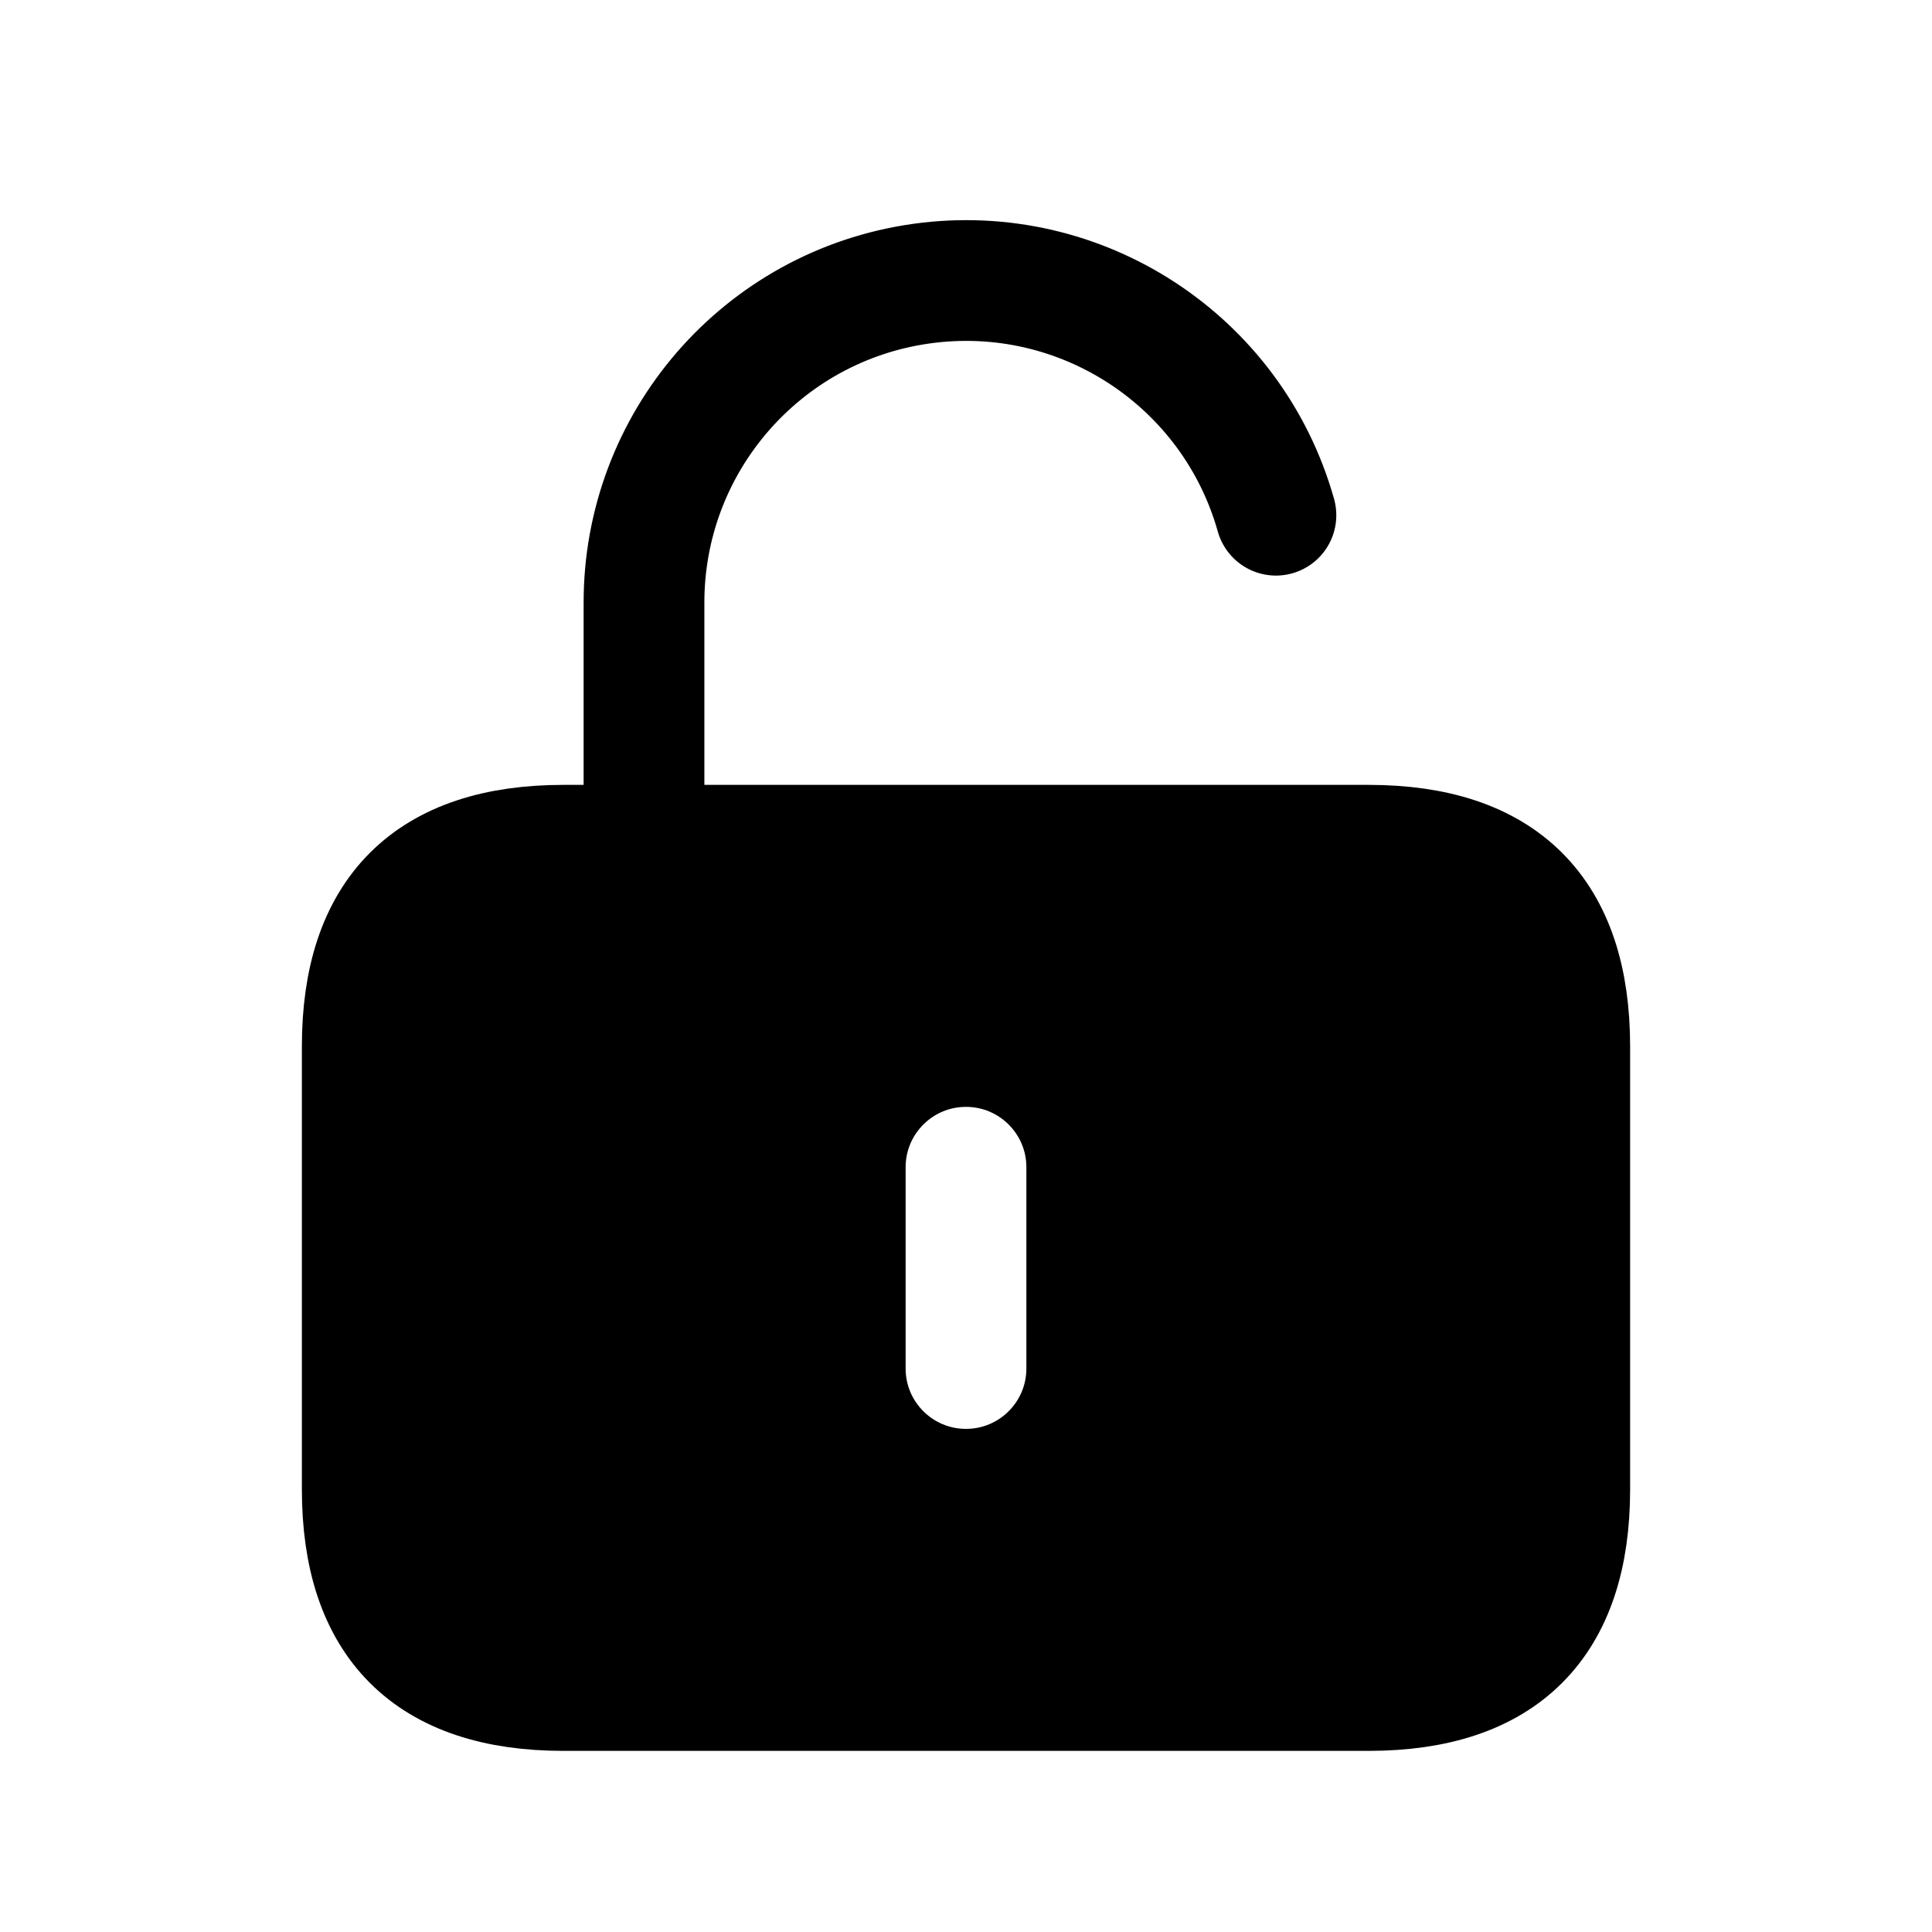
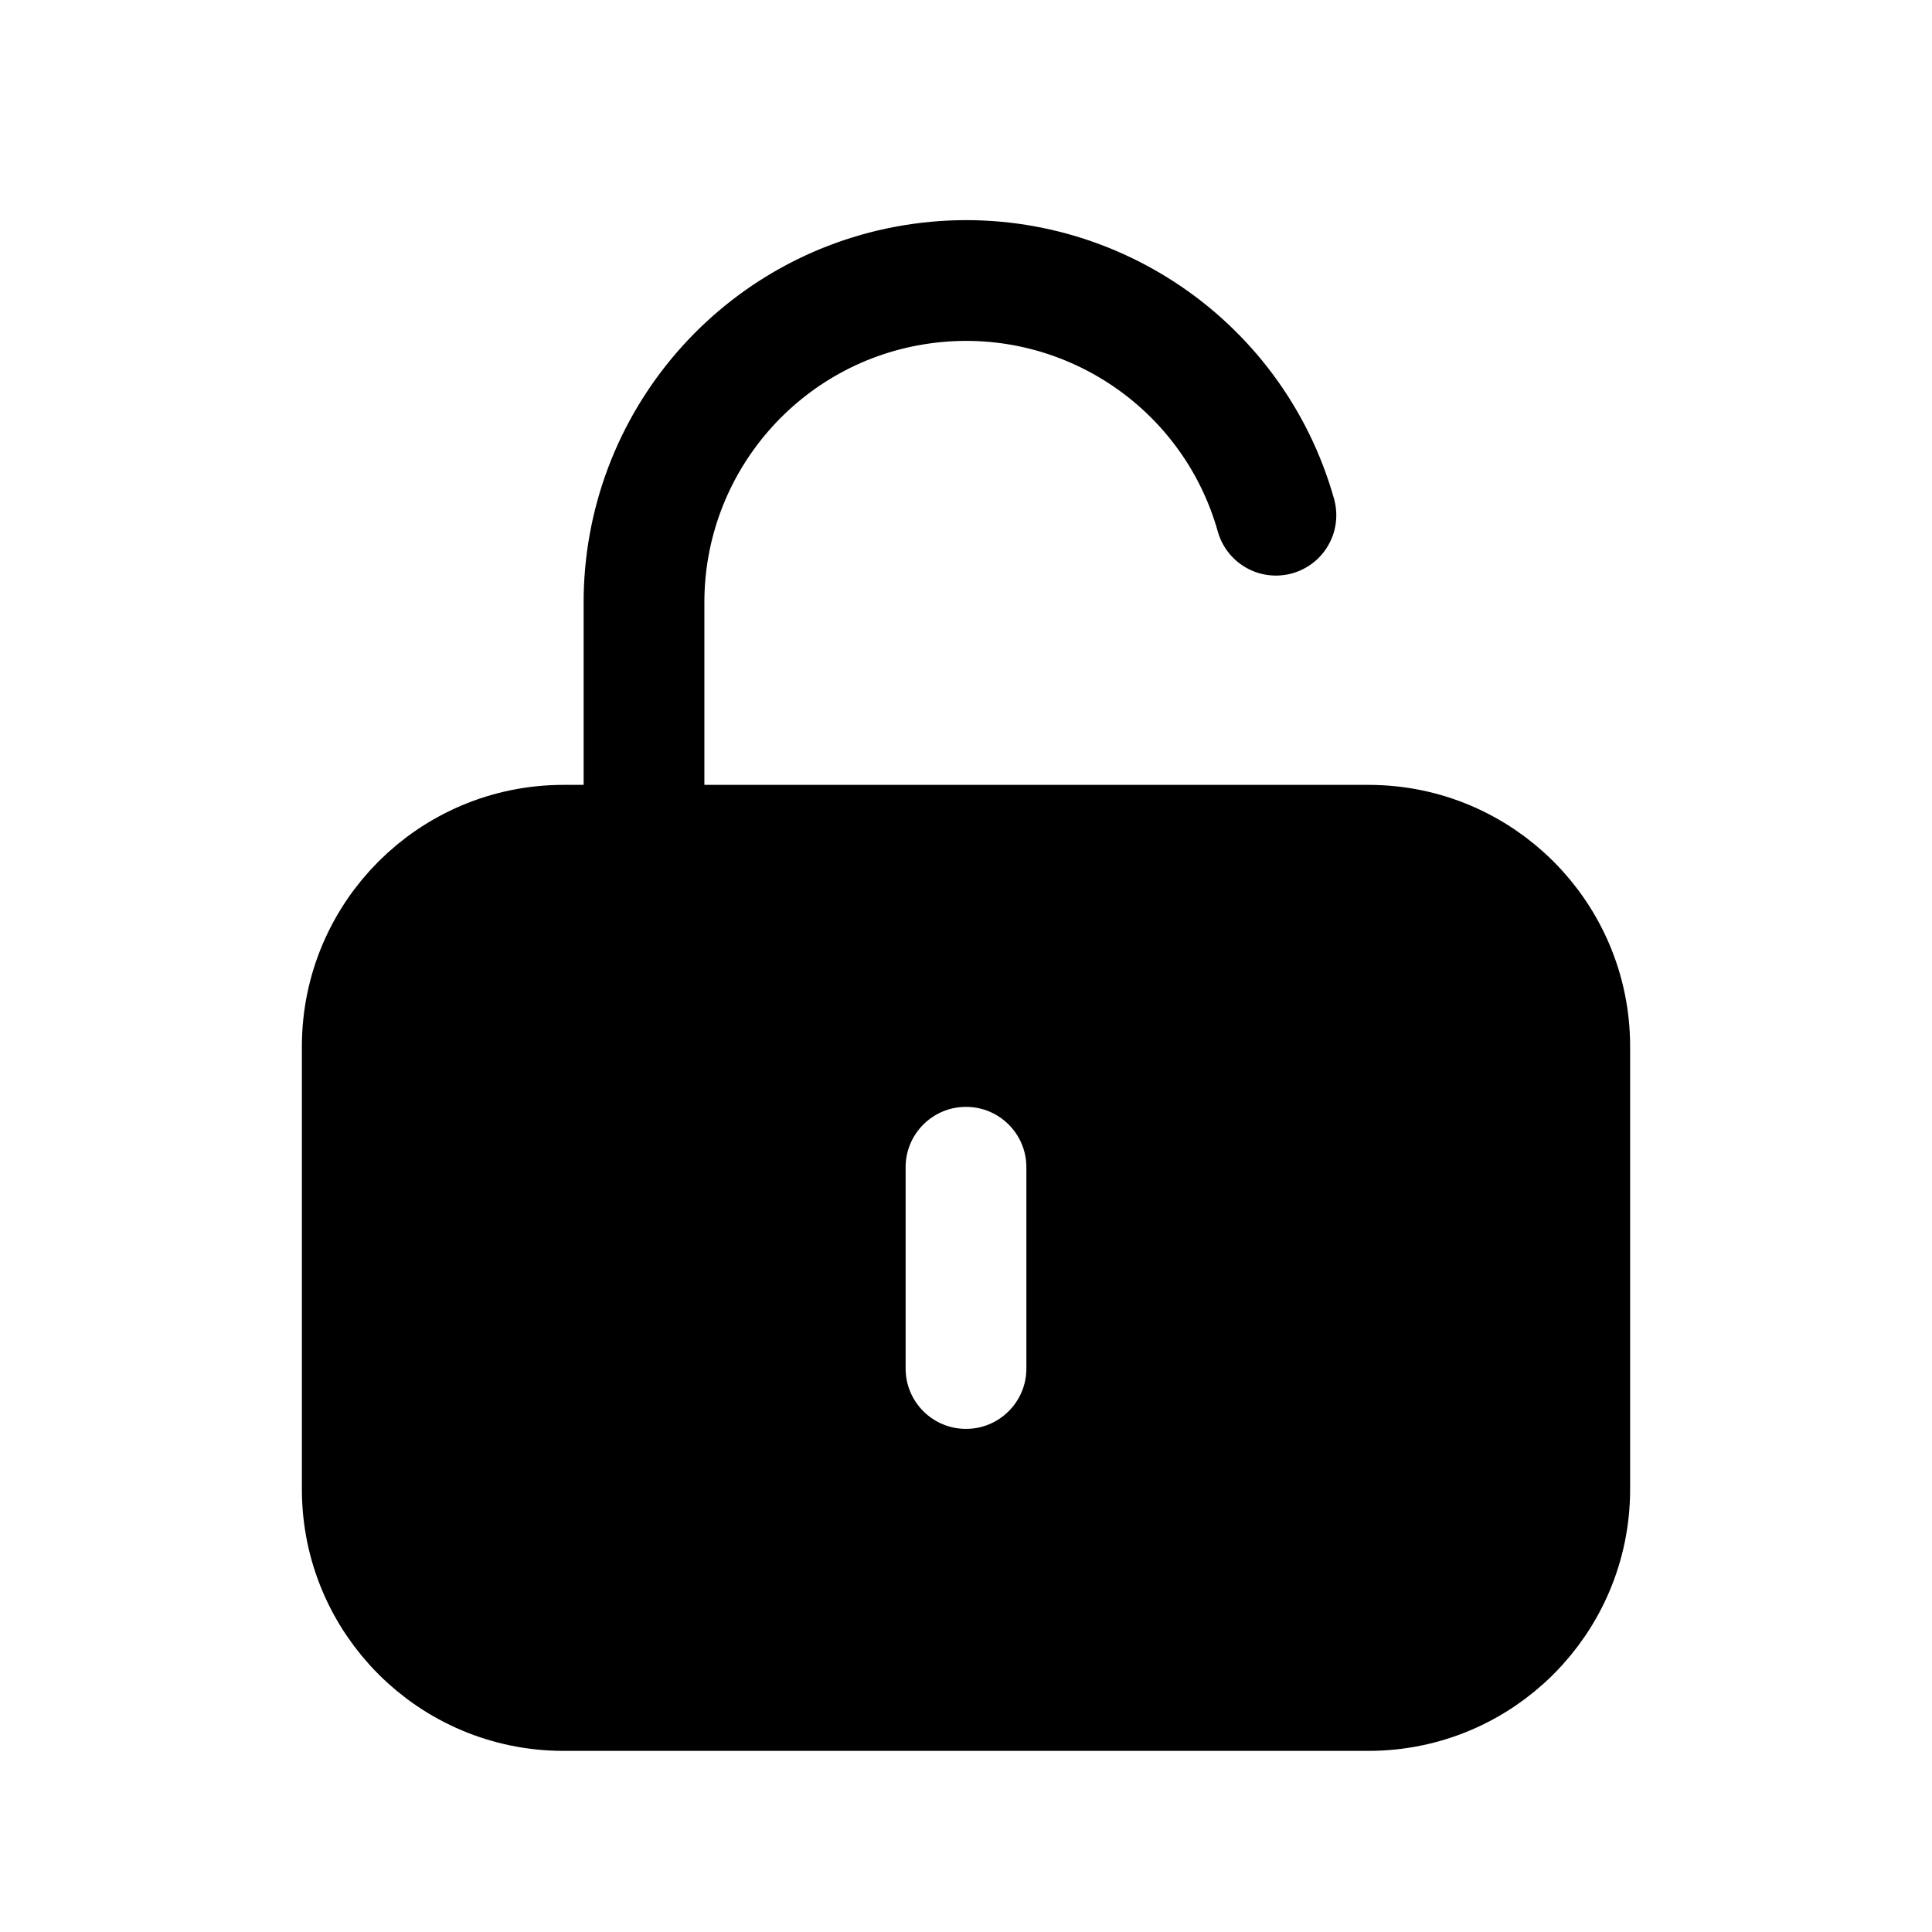
<svg xmlns="http://www.w3.org/2000/svg" width="24" height="24" viewBox="0 0 24 24" fill="currentColor" stroke="currentColor" stroke-width="1.5" stroke-linecap="round" stroke-linejoin="round">
  <path d="M8 10.5V7.5a4 4 0 0 1 7.85-1.1" fill="none" />
-   <path d="M4.5 13Q4.5 10.5 7 10.5L17 10.5Q19.5 10.5 19.5 13L19.5 18.5Q19.5 21 17 21L7 21Q4.5 21 4.5 18.5zM10.5 14.5L10.5 17A1.5 1.5 0 0 0 13.5 17L13.5 14.5A1.5 1.5 0 0 0 10.5 14.5z" fill-rule="evenodd" />
+   <path d="M4.5 13A2.5 2.5 0 0 1 7 10.5L17 10.5A2.5 2.5 0 0 1 19.5 13L19.5 18.5A2.5 2.5 0 0 1 17 21L7 21A2.5 2.5 0 0 1 4.5 18.5zM10.5 14.5L10.5 17A1.5 1.5 0 0 0 13.5 17L13.5 14.5A1.5 1.5 0 0 0 10.5 14.5z" fill-rule="evenodd" />
</svg>
